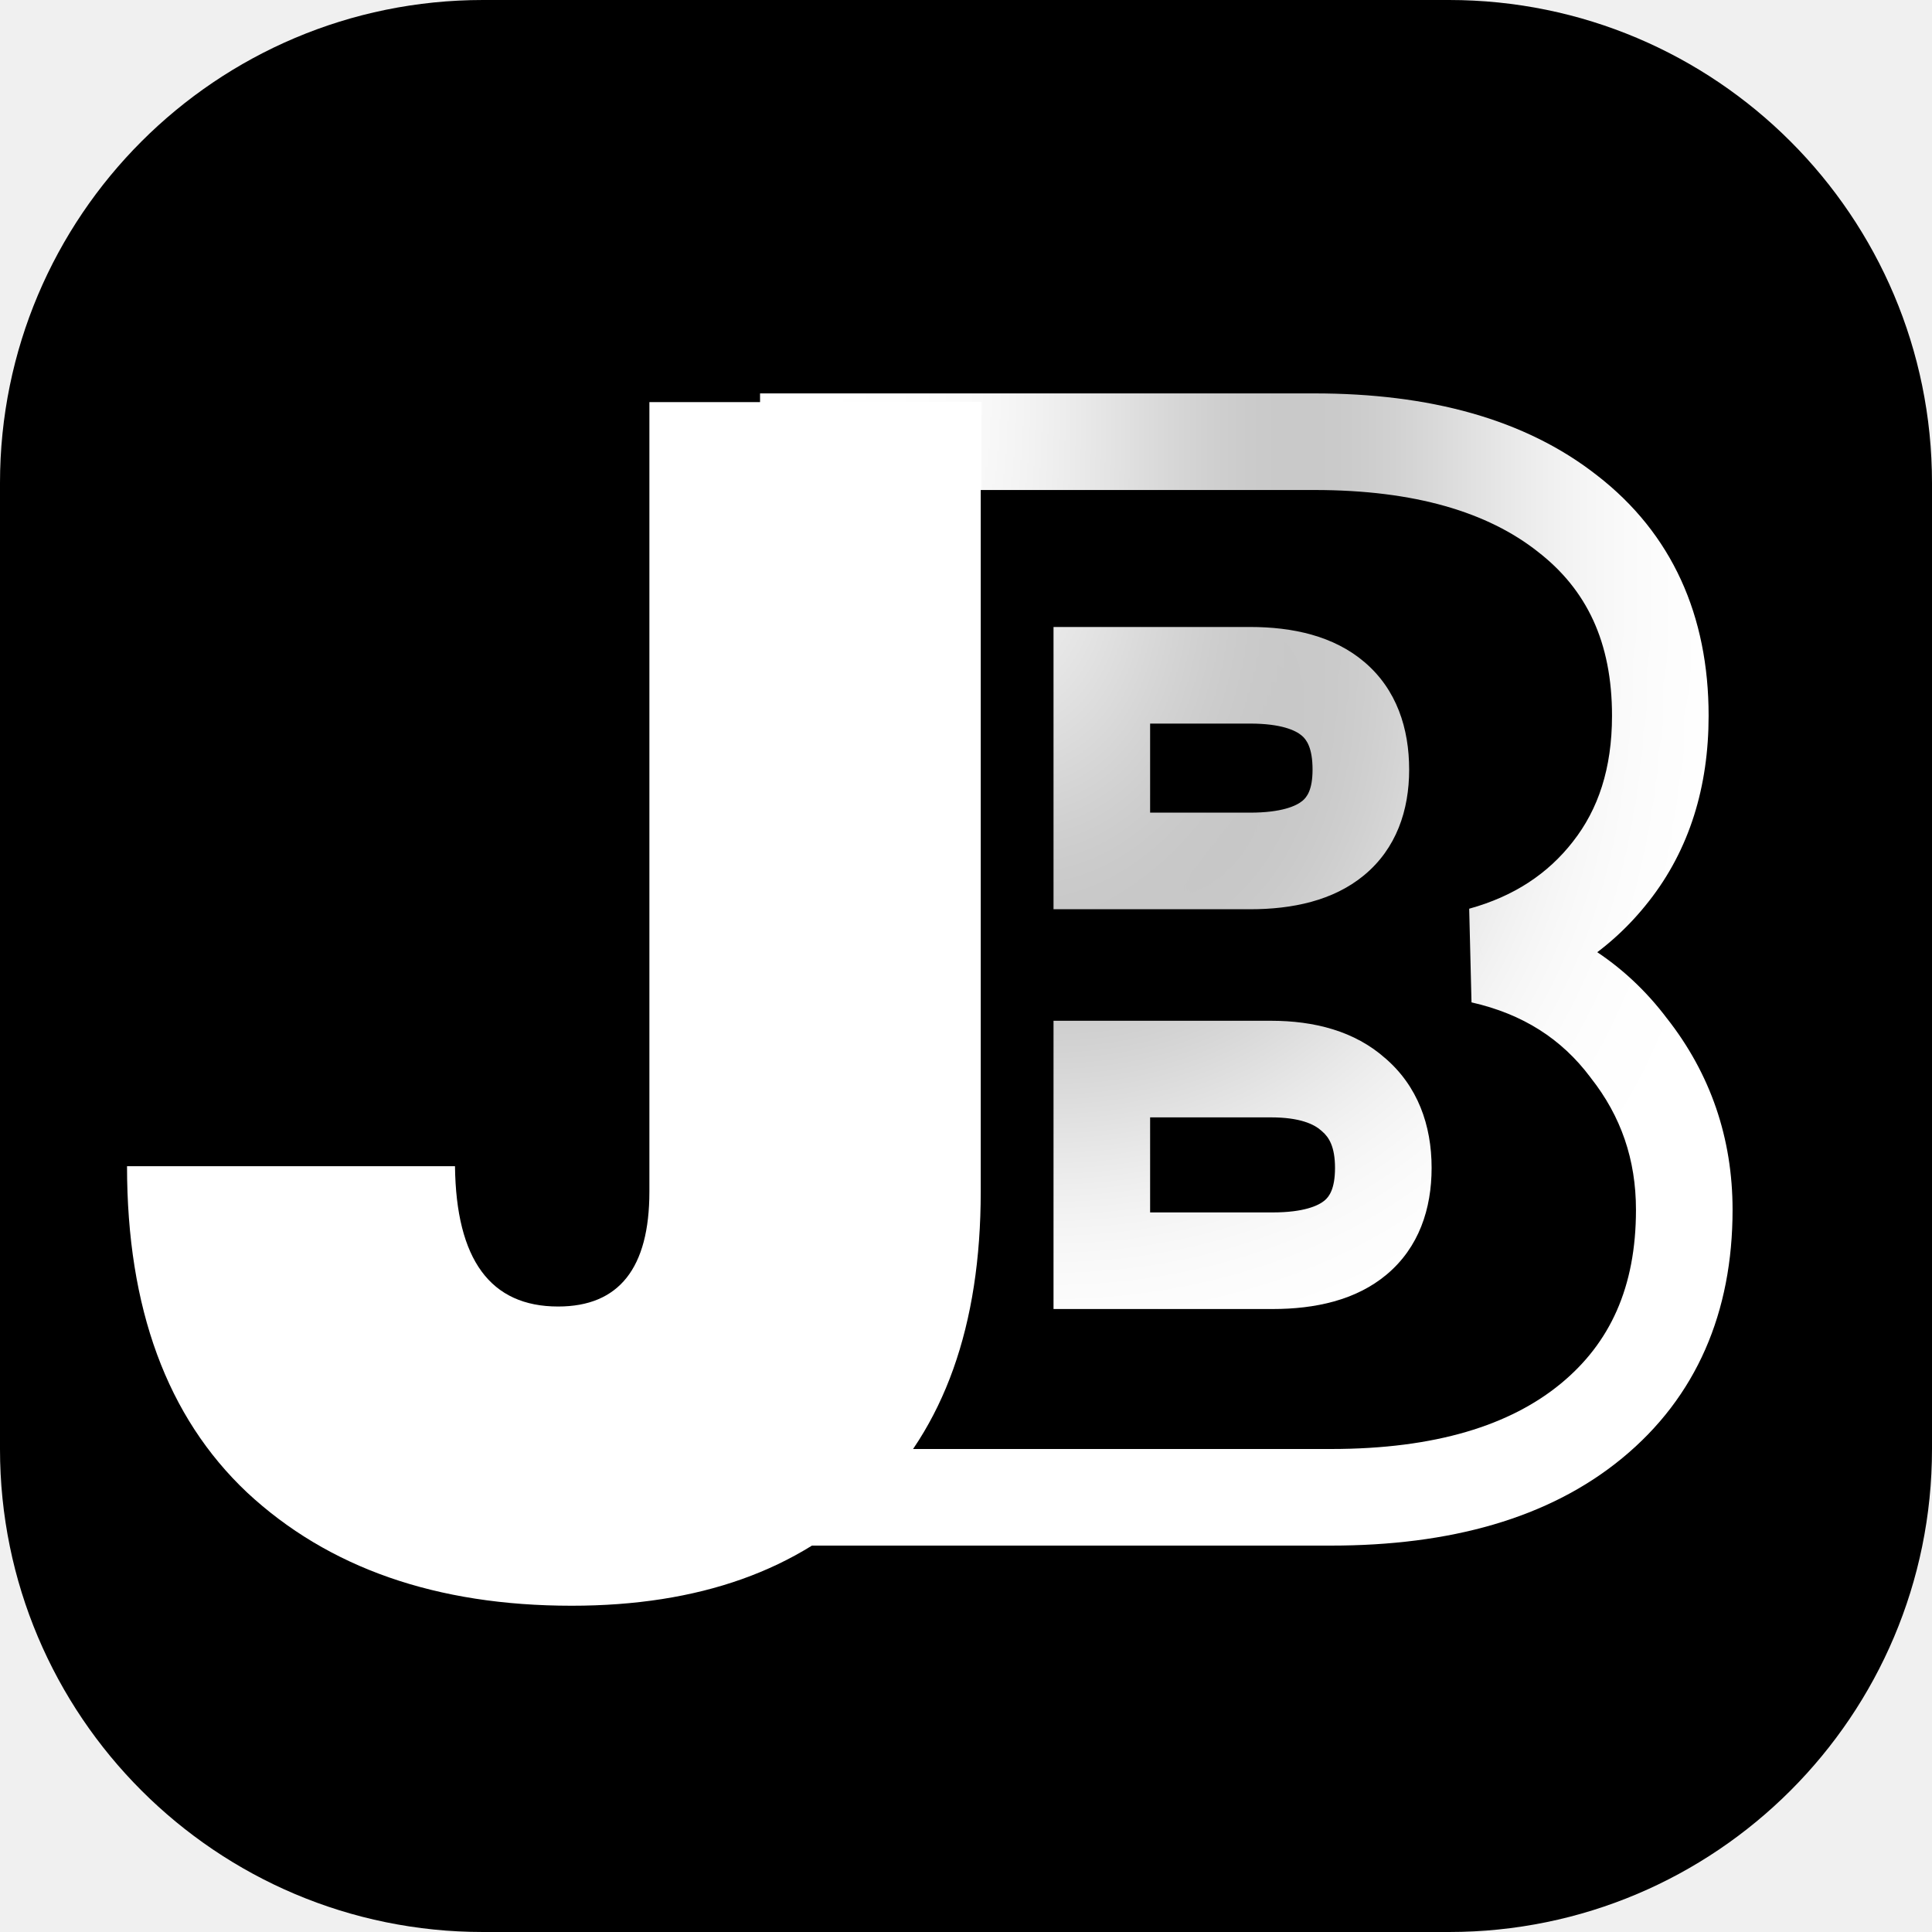
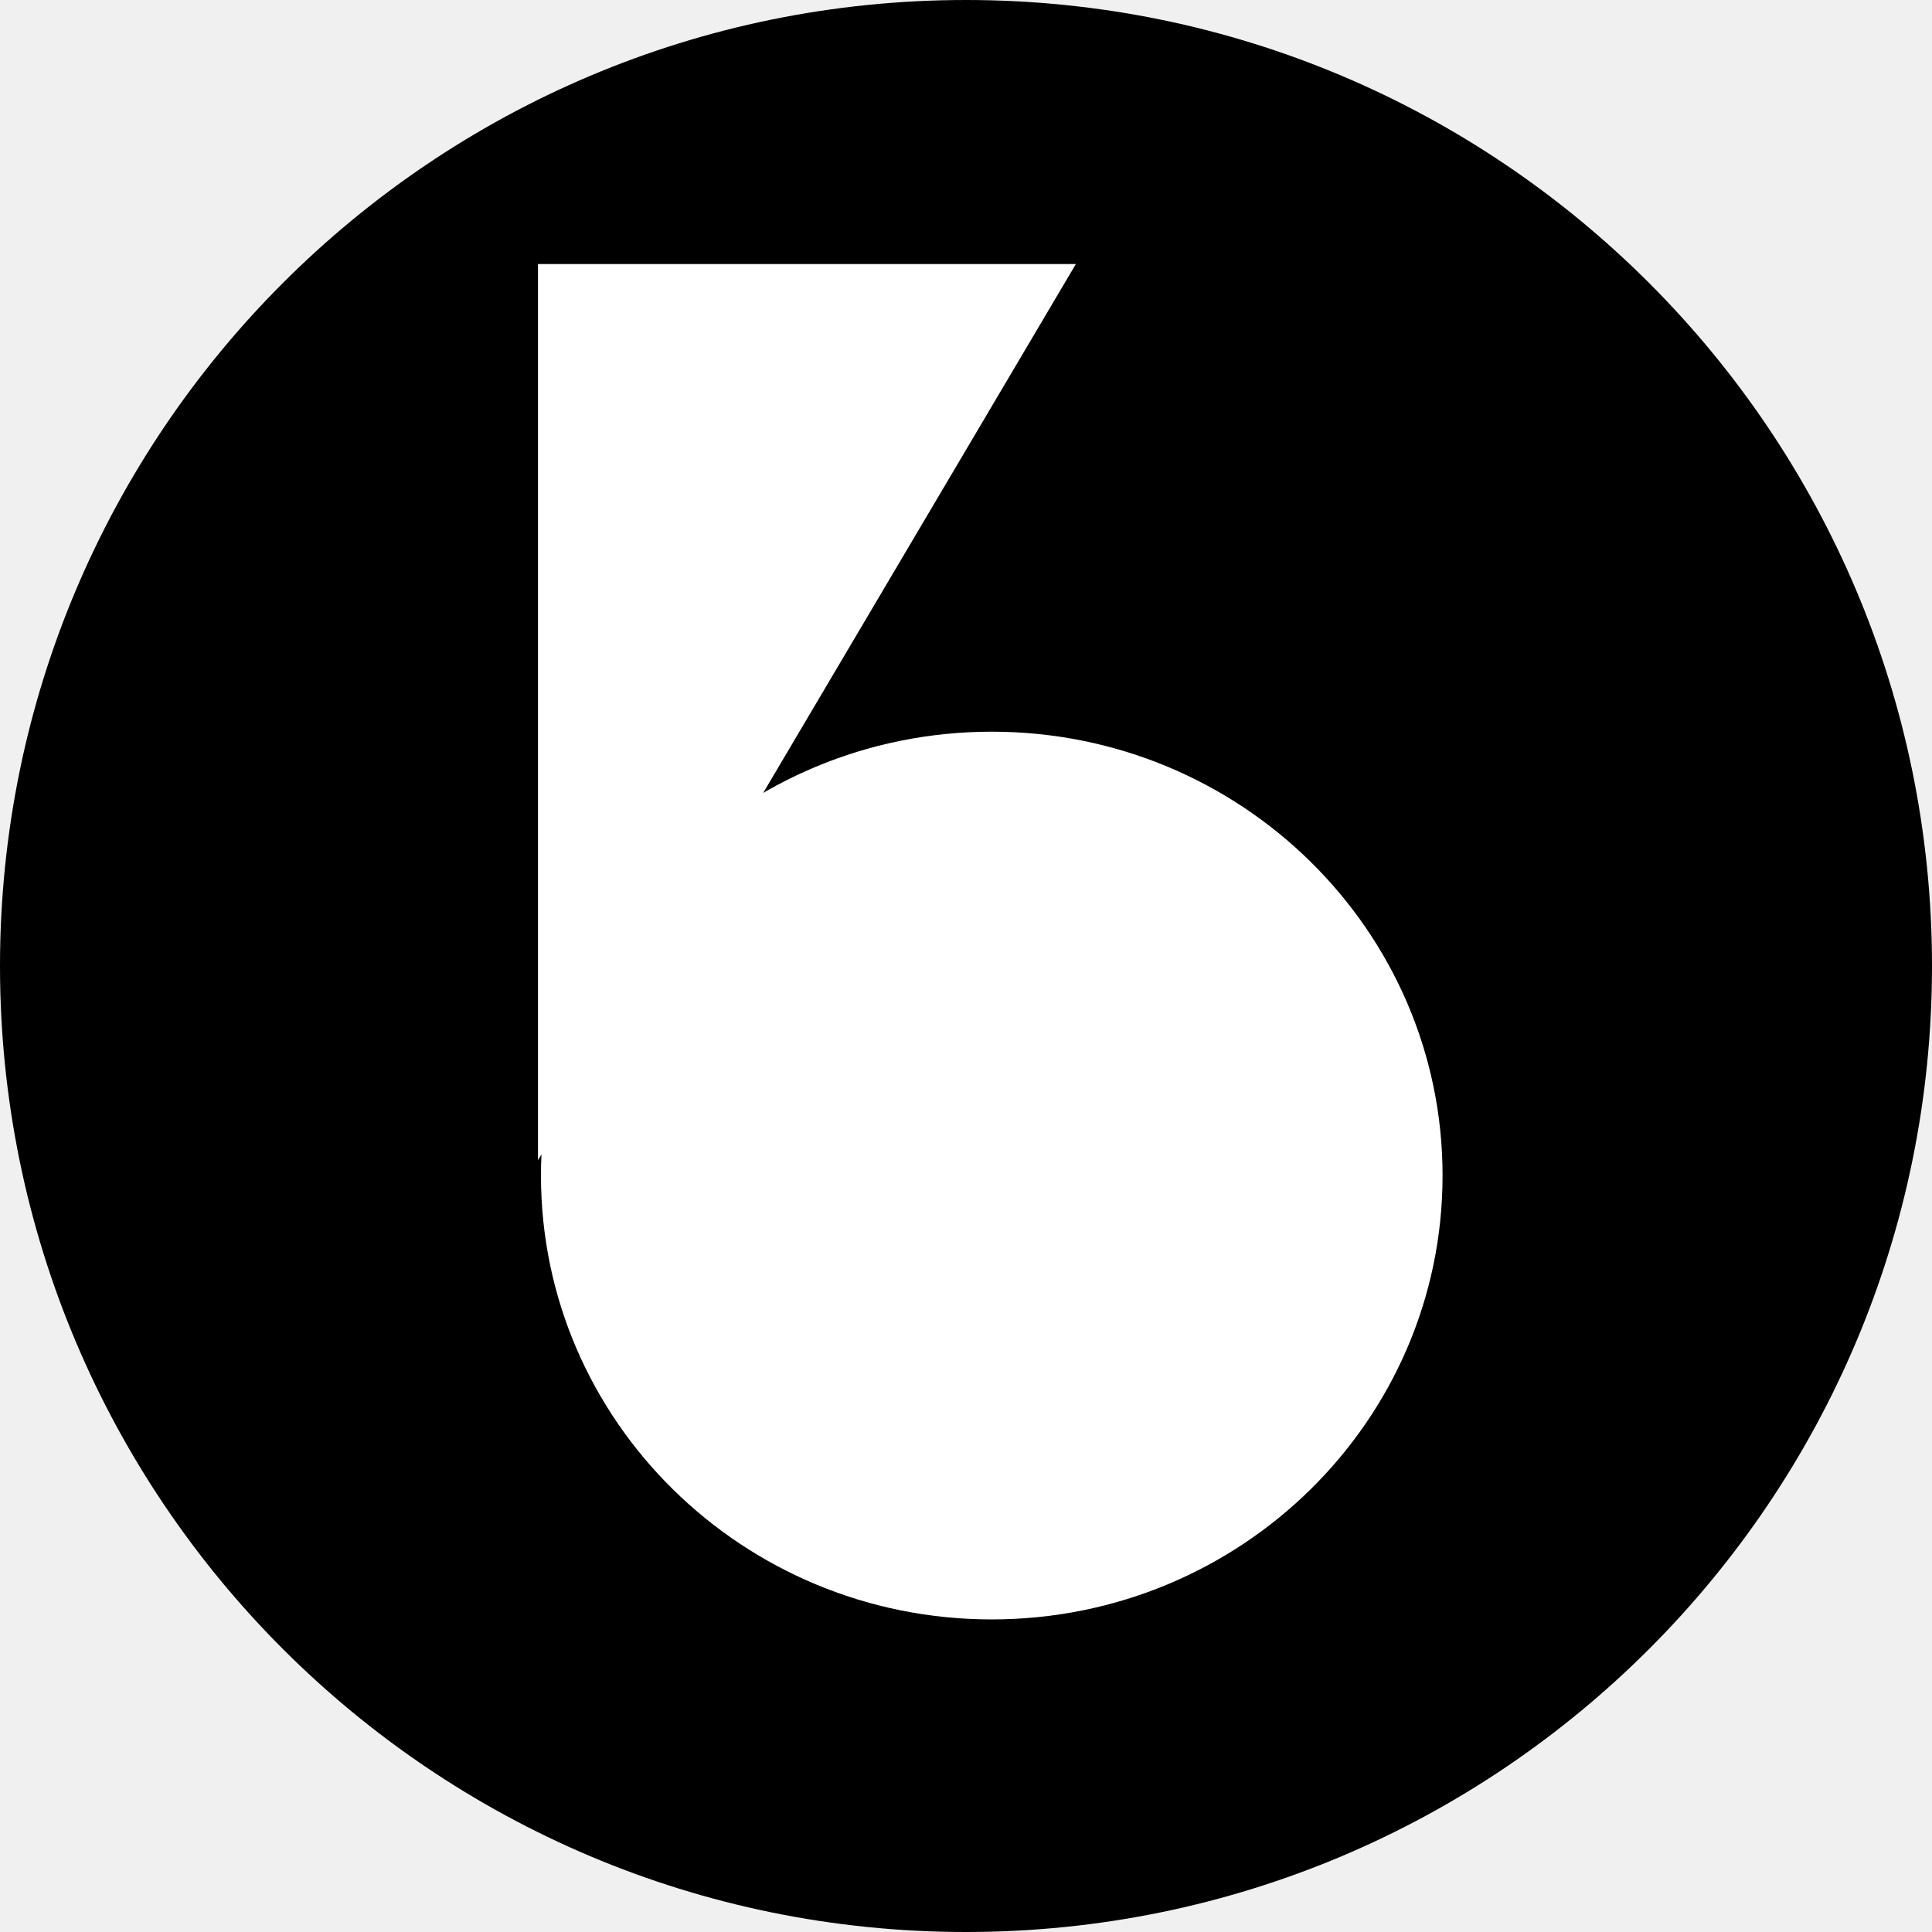
- <svg xmlns="http://www.w3.org/2000/svg" width="40" height="40" viewBox="0 0 40 40" fill="none">
-   <g clip-path="url(#clip0_4_2)">
-     <rect width="40" height="40" rx="10" fill="black" />
-     <path d="M30.686 19.778L30.418 18.814L30.466 20.753L30.686 19.778ZM33.724 21.7L32.924 22.3L32.931 22.309L32.938 22.319L33.724 21.7ZM32.949 29.419L33.584 30.191L33.584 30.191L32.949 29.419ZM16.736 31H15.736V32H16.736V31ZM16.736 9.145V8.145H15.736V9.145H16.736ZM32.453 10.633L31.835 11.419L31.841 11.424L32.453 10.633ZM33.352 18.042L32.566 17.424L32.564 17.427L33.352 18.042ZM22.812 17.825H21.812V18.825H22.812V17.825ZM22.812 13.981V12.981H21.812V13.981H22.812ZM28.02 22.661L27.353 23.406L27.363 23.415L27.372 23.423L28.02 22.661ZM22.812 22.134V21.134H21.812V22.134H22.812ZM22.812 26.102H21.812V27.102H22.812V26.102ZM30.466 20.753C31.53 20.994 32.331 21.51 32.924 22.3L34.524 21.1C33.629 19.906 32.404 19.141 30.906 18.803L30.466 20.753ZM32.938 22.319C33.561 23.11 33.871 24.007 33.871 25.048H35.871C35.871 23.568 35.416 22.233 34.51 21.081L32.938 22.319ZM33.871 25.048C33.871 26.65 33.334 27.807 32.314 28.647L33.584 30.191C35.126 28.923 35.871 27.166 35.871 25.048H33.871ZM32.314 28.647C31.271 29.505 29.728 30 27.555 30V32C30.011 32 32.065 31.441 33.584 30.191L32.314 28.647ZM27.555 30H16.736V32H27.555V30ZM17.736 31V9.145H15.736V31H17.736ZM16.736 10.145H27.214V8.145H16.736V10.145ZM27.214 10.145C29.308 10.145 30.808 10.611 31.835 11.419L33.071 9.847C31.577 8.671 29.584 8.145 27.214 8.145V10.145ZM31.841 11.424C32.848 12.204 33.375 13.291 33.375 14.818H35.375C35.375 12.749 34.62 11.046 33.065 9.842L31.841 11.424ZM33.375 14.818C33.375 15.913 33.088 16.76 32.566 17.424L34.138 18.66C34.98 17.588 35.375 16.286 35.375 14.818H33.375ZM32.564 17.427C32.045 18.092 31.345 18.557 30.418 18.814L30.954 20.741C32.259 20.379 33.337 19.687 34.14 18.657L32.564 17.427ZM22.812 18.825H25.881V16.825H22.812V18.825ZM25.881 18.825C26.758 18.825 27.602 18.648 28.238 18.124C28.911 17.569 29.175 16.775 29.175 15.934H27.175C27.175 16.354 27.057 16.505 26.965 16.581C26.837 16.687 26.533 16.825 25.881 16.825V18.825ZM29.175 15.934C29.175 15.083 28.918 14.276 28.25 13.708C27.613 13.165 26.764 12.981 25.881 12.981V14.981C26.527 14.981 26.826 15.122 26.953 15.231C27.05 15.313 27.175 15.483 27.175 15.934H29.175ZM25.881 12.981H22.812V14.981H25.881V12.981ZM21.812 13.981V17.825H23.812V13.981H21.812ZM26.346 27.102C27.226 27.102 28.072 26.921 28.709 26.388C29.379 25.826 29.64 25.026 29.64 24.18H27.64C27.64 24.616 27.518 24.776 27.424 24.855C27.296 24.962 26.995 25.102 26.346 25.102V27.102ZM29.64 24.18C29.64 23.296 29.353 22.482 28.668 21.899L27.372 23.423C27.514 23.543 27.64 23.742 27.64 24.18H29.64ZM28.687 21.916C28.047 21.344 27.204 21.134 26.315 21.134V23.134C26.914 23.134 27.207 23.276 27.353 23.406L28.687 21.916ZM26.315 21.134H22.812V23.134H26.315V21.134ZM21.812 22.134V26.102H23.812V22.134H21.812ZM22.812 27.102H26.346V25.102H22.812V27.102Z" fill="white" />
-     <g filter="url(#filter0_d_4_2)">
-       <path d="M20.305 8.325V24.67C20.305 27.447 19.547 29.57 18.03 31.04C16.537 32.51 14.472 33.245 11.835 33.245C9.035 33.245 6.795 32.463 5.115 30.9C3.458 29.337 2.63 27.085 2.63 24.145H9.42C9.443 26.082 10.155 27.05 11.555 27.05C12.815 27.05 13.445 26.257 13.445 24.67V8.325H20.305Z" fill="white" />
-     </g>
-   </g>
-   <defs>
-     <filter id="filter0_d_4_2" x="2.63" y="-6.675" width="32.675" height="39.92" filterUnits="userSpaceOnUse" color-interpolation-filters="sRGB">
-       <feFlood flood-opacity="0" result="BackgroundImageFix" />
-       <feColorMatrix in="SourceAlpha" type="matrix" values="0 0 0 0 0 0 0 0 0 0 0 0 0 0 0 0 0 0 127 0" result="hardAlpha" />
-       <feOffset dx="10" dy="-10" />
-       <feGaussianBlur stdDeviation="2.5" />
-       <feComposite in2="hardAlpha" operator="out" />
-       <feColorMatrix type="matrix" values="0 0 0 0 0 0 0 0 0 0 0 0 0 0 0 0 0 0 0.25 0" />
-       <feBlend mode="normal" in2="BackgroundImageFix" result="effect1_dropShadow_4_2" />
-       <feBlend mode="normal" in="SourceGraphic" in2="effect1_dropShadow_4_2" result="shape" />
-     </filter>
-     <clipPath id="clip0_4_2">
-       <rect width="40" height="40" rx="10" fill="white" />
-     </clipPath>
-   </defs>
+ <svg xmlns="http://www.w3.org/2000/svg" width="150" height="150" viewBox="0 0 150 150" fill="none">
+   <circle cx="75" cy="75" r="75" fill="black" />
+   <path d="M42.269 21V88.308L57.346 63.808L82.654 21H42.269Z" fill="white" stroke="white" />
+   <path d="M111.5 91.269C111.5 110.018 96.061 125.231 77 125.231C57.939 125.231 42.5 110.018 42.5 91.269C42.5 72.52 57.939 57.308 77 57.308C96.061 57.308 111.5 72.52 111.5 91.269Z" fill="white" stroke="white" />
</svg>
